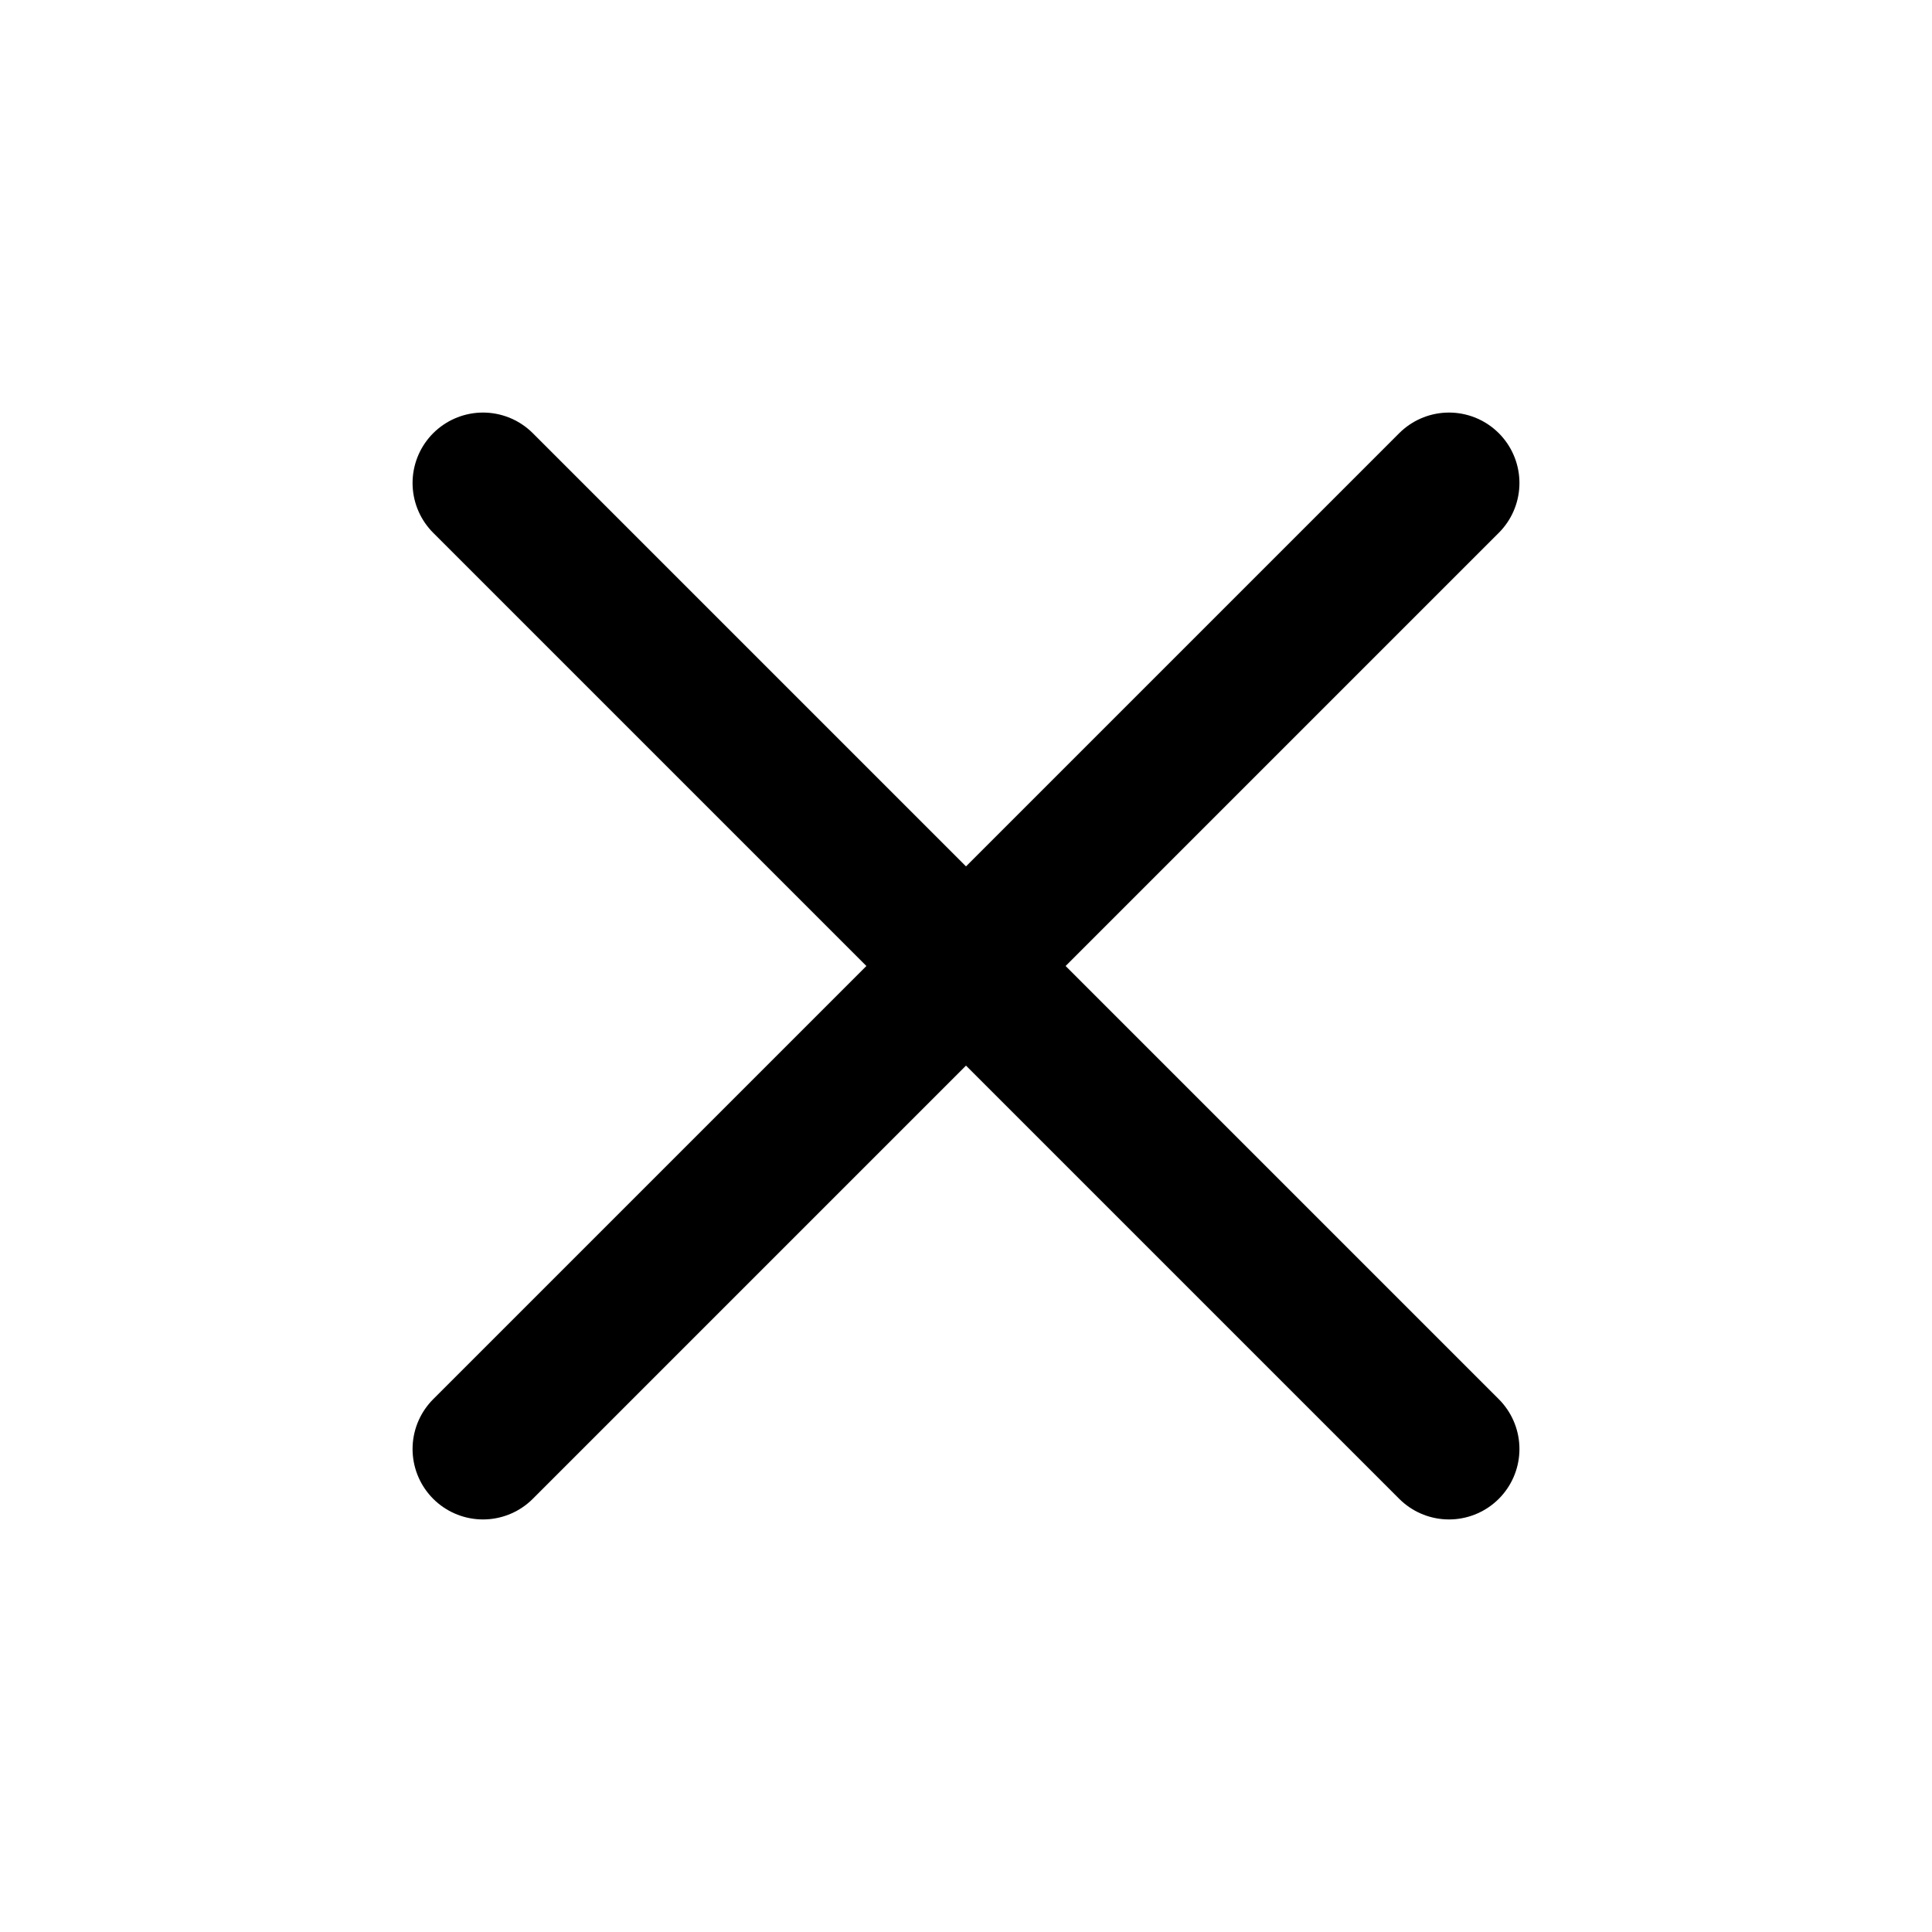
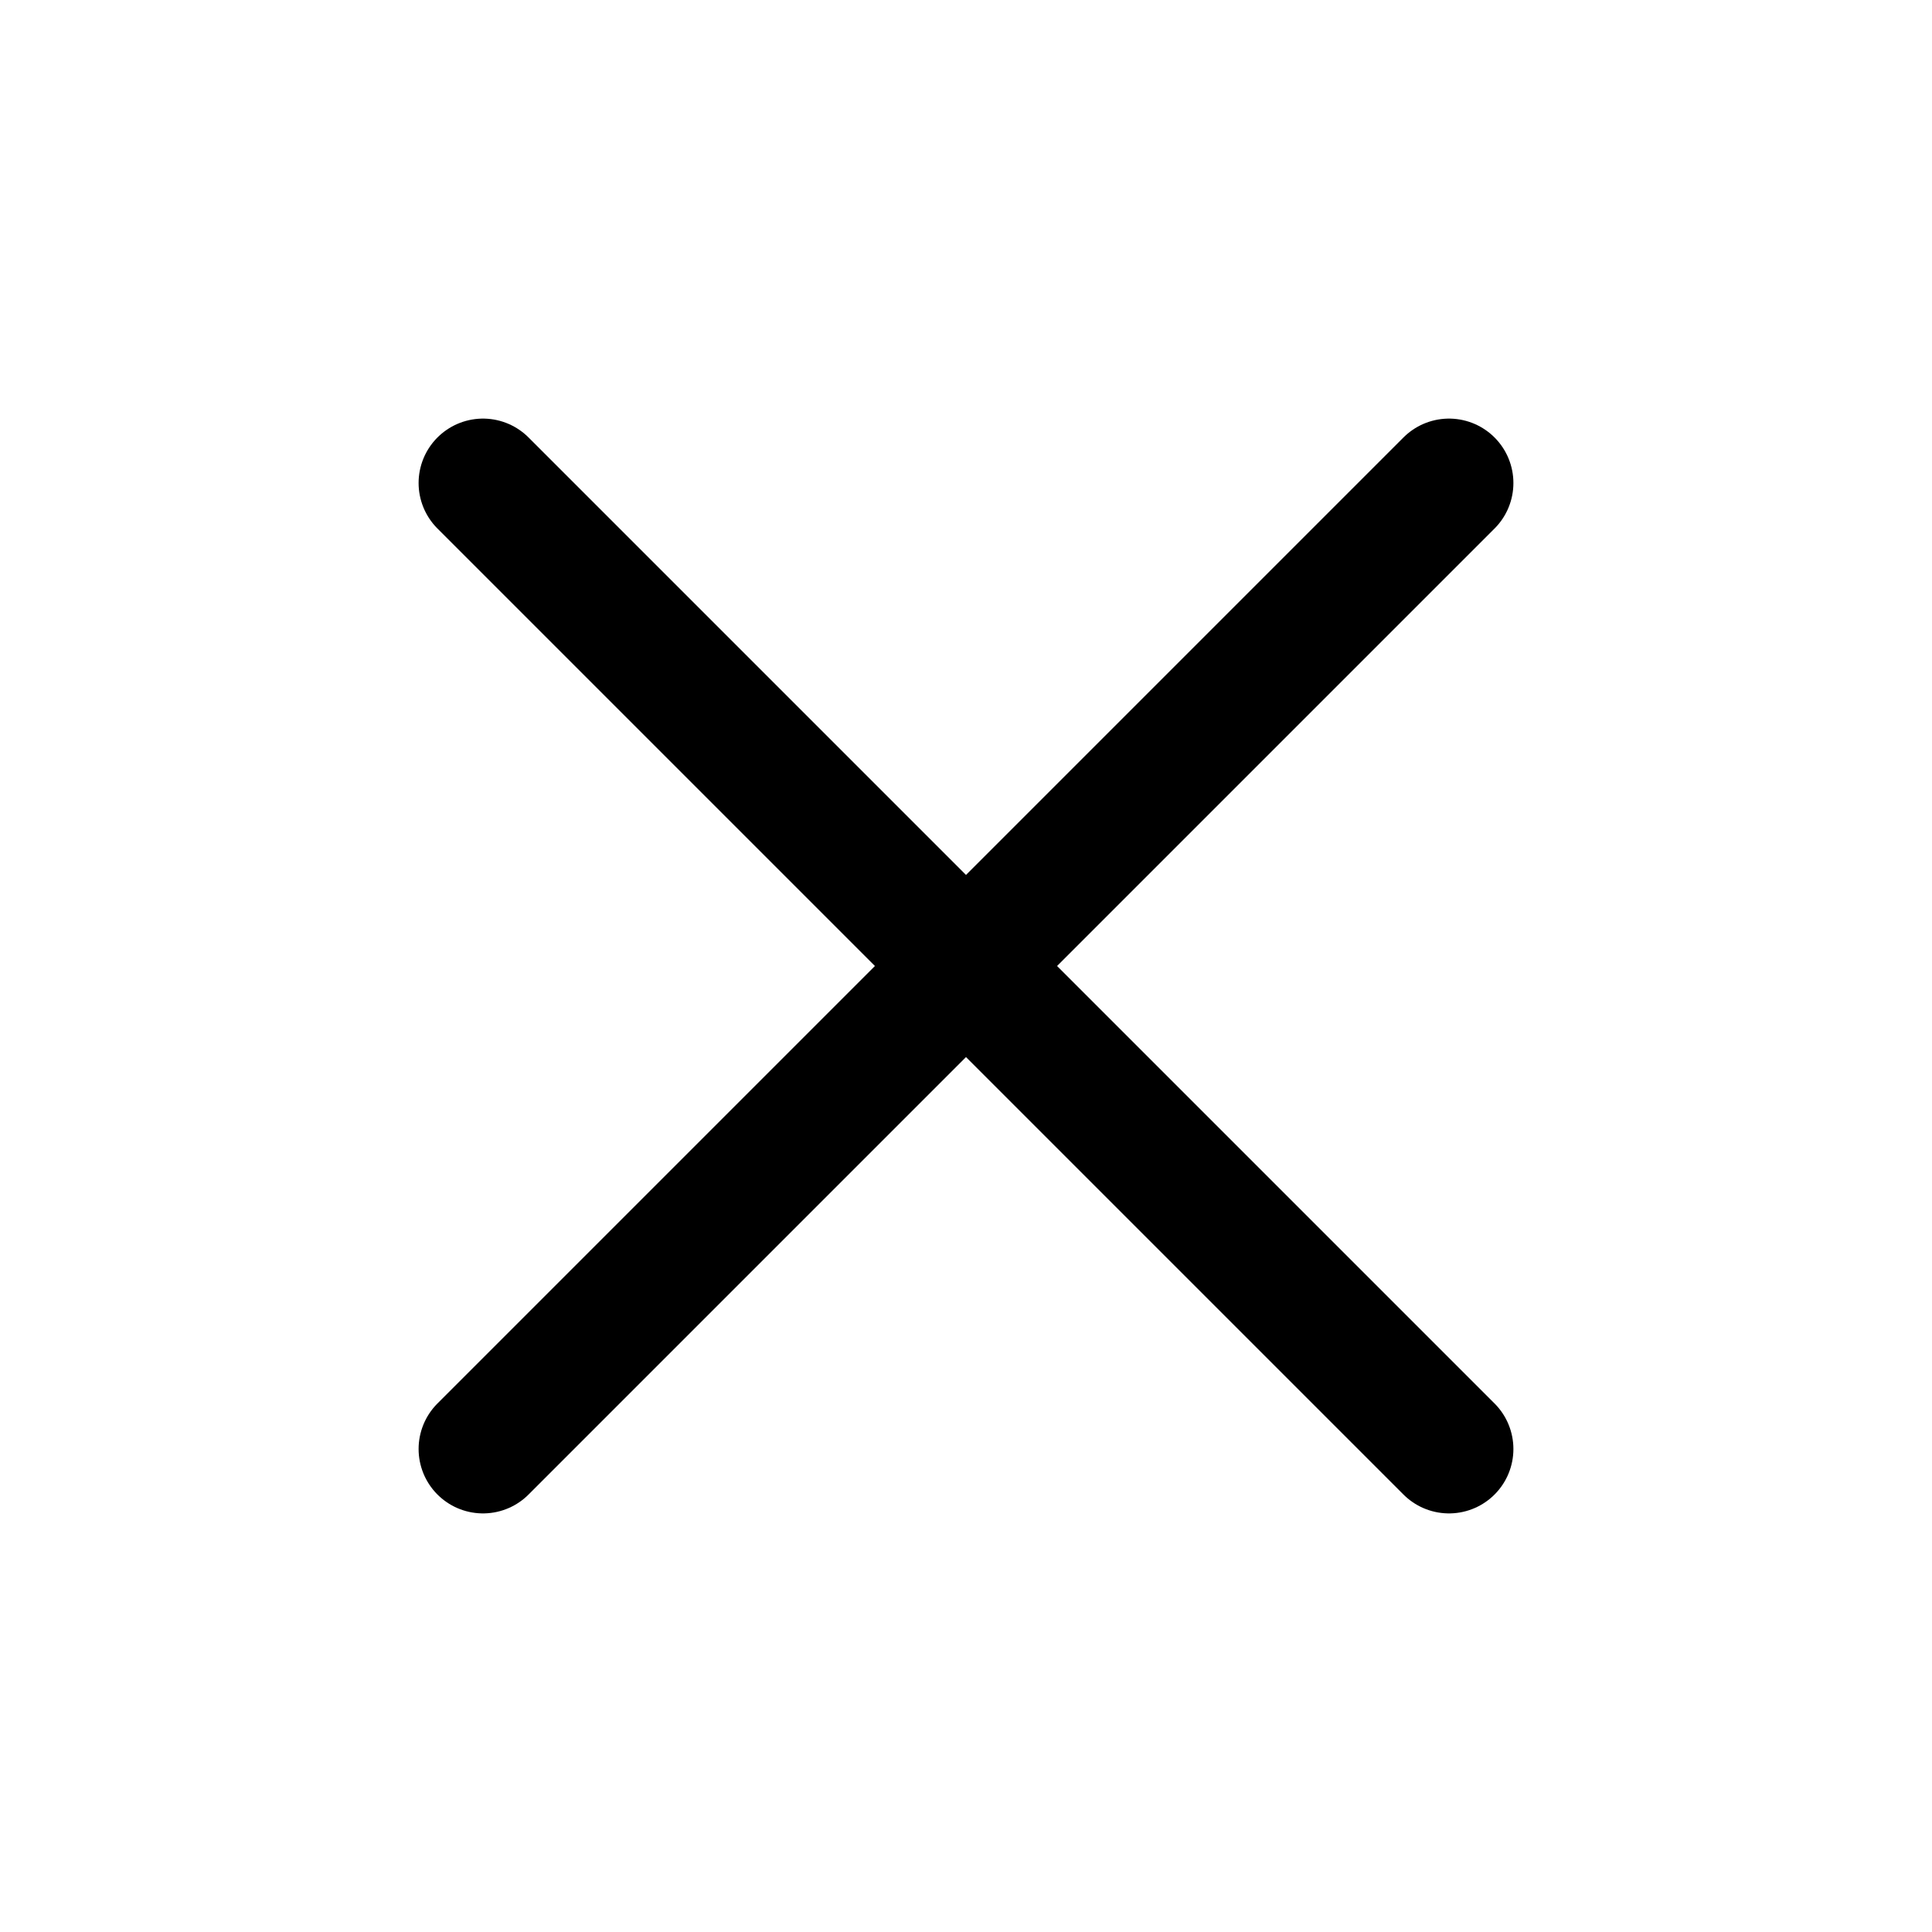
- <svg xmlns="http://www.w3.org/2000/svg" class="icono{% if clase %} {{ clase }}{% endif %}" aria-hidden="true" focusable="false" viewBox="0 0 24 24" fill="none" stroke="currentColor" stroke-width="1.75" stroke-linecap="round" stroke-linejoin="round">
+ <svg xmlns="http://www.w3.org/2000/svg" class="icono{% if clase %} {{ clase }}{% endif %}" aria-hidden="true" focusable="false" viewBox="0 0 24 24" fill="none" stroke="currentColor" stroke-width="1.6" stroke-linecap="round" stroke-linejoin="round">
  <path d="M18 6 6 18" />
  <path d="m6 6 12 12" />
</svg>
